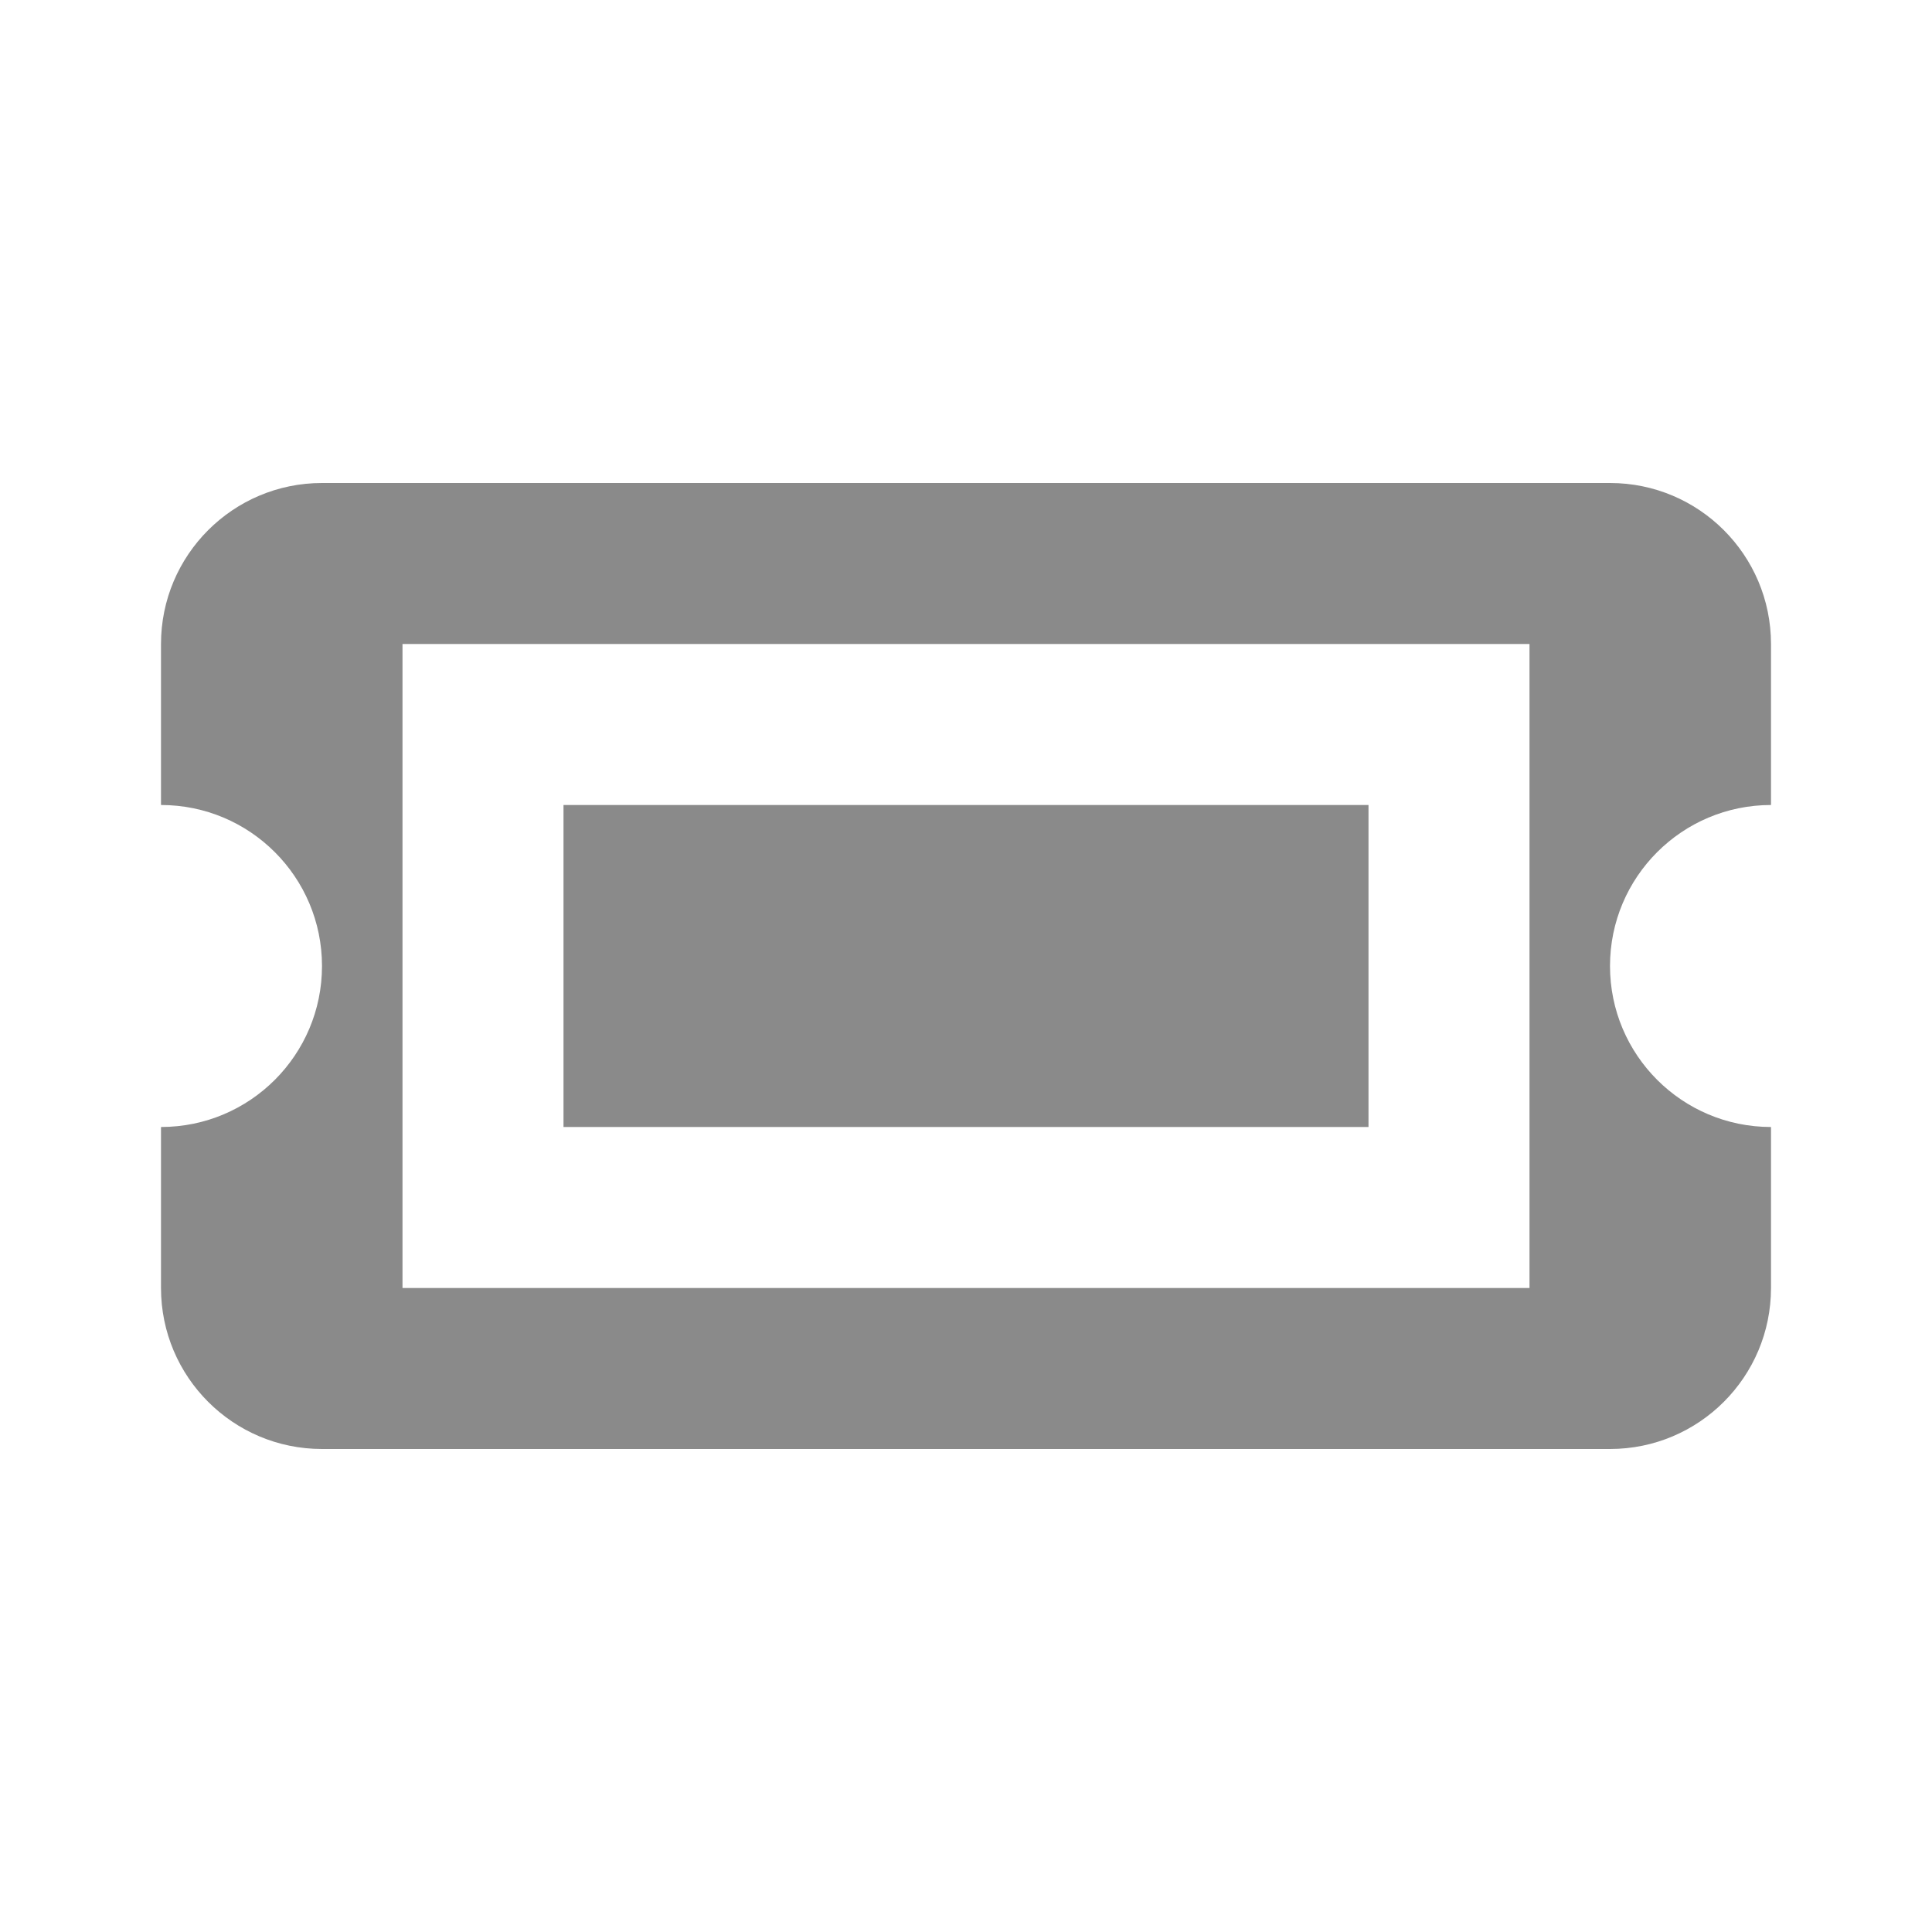
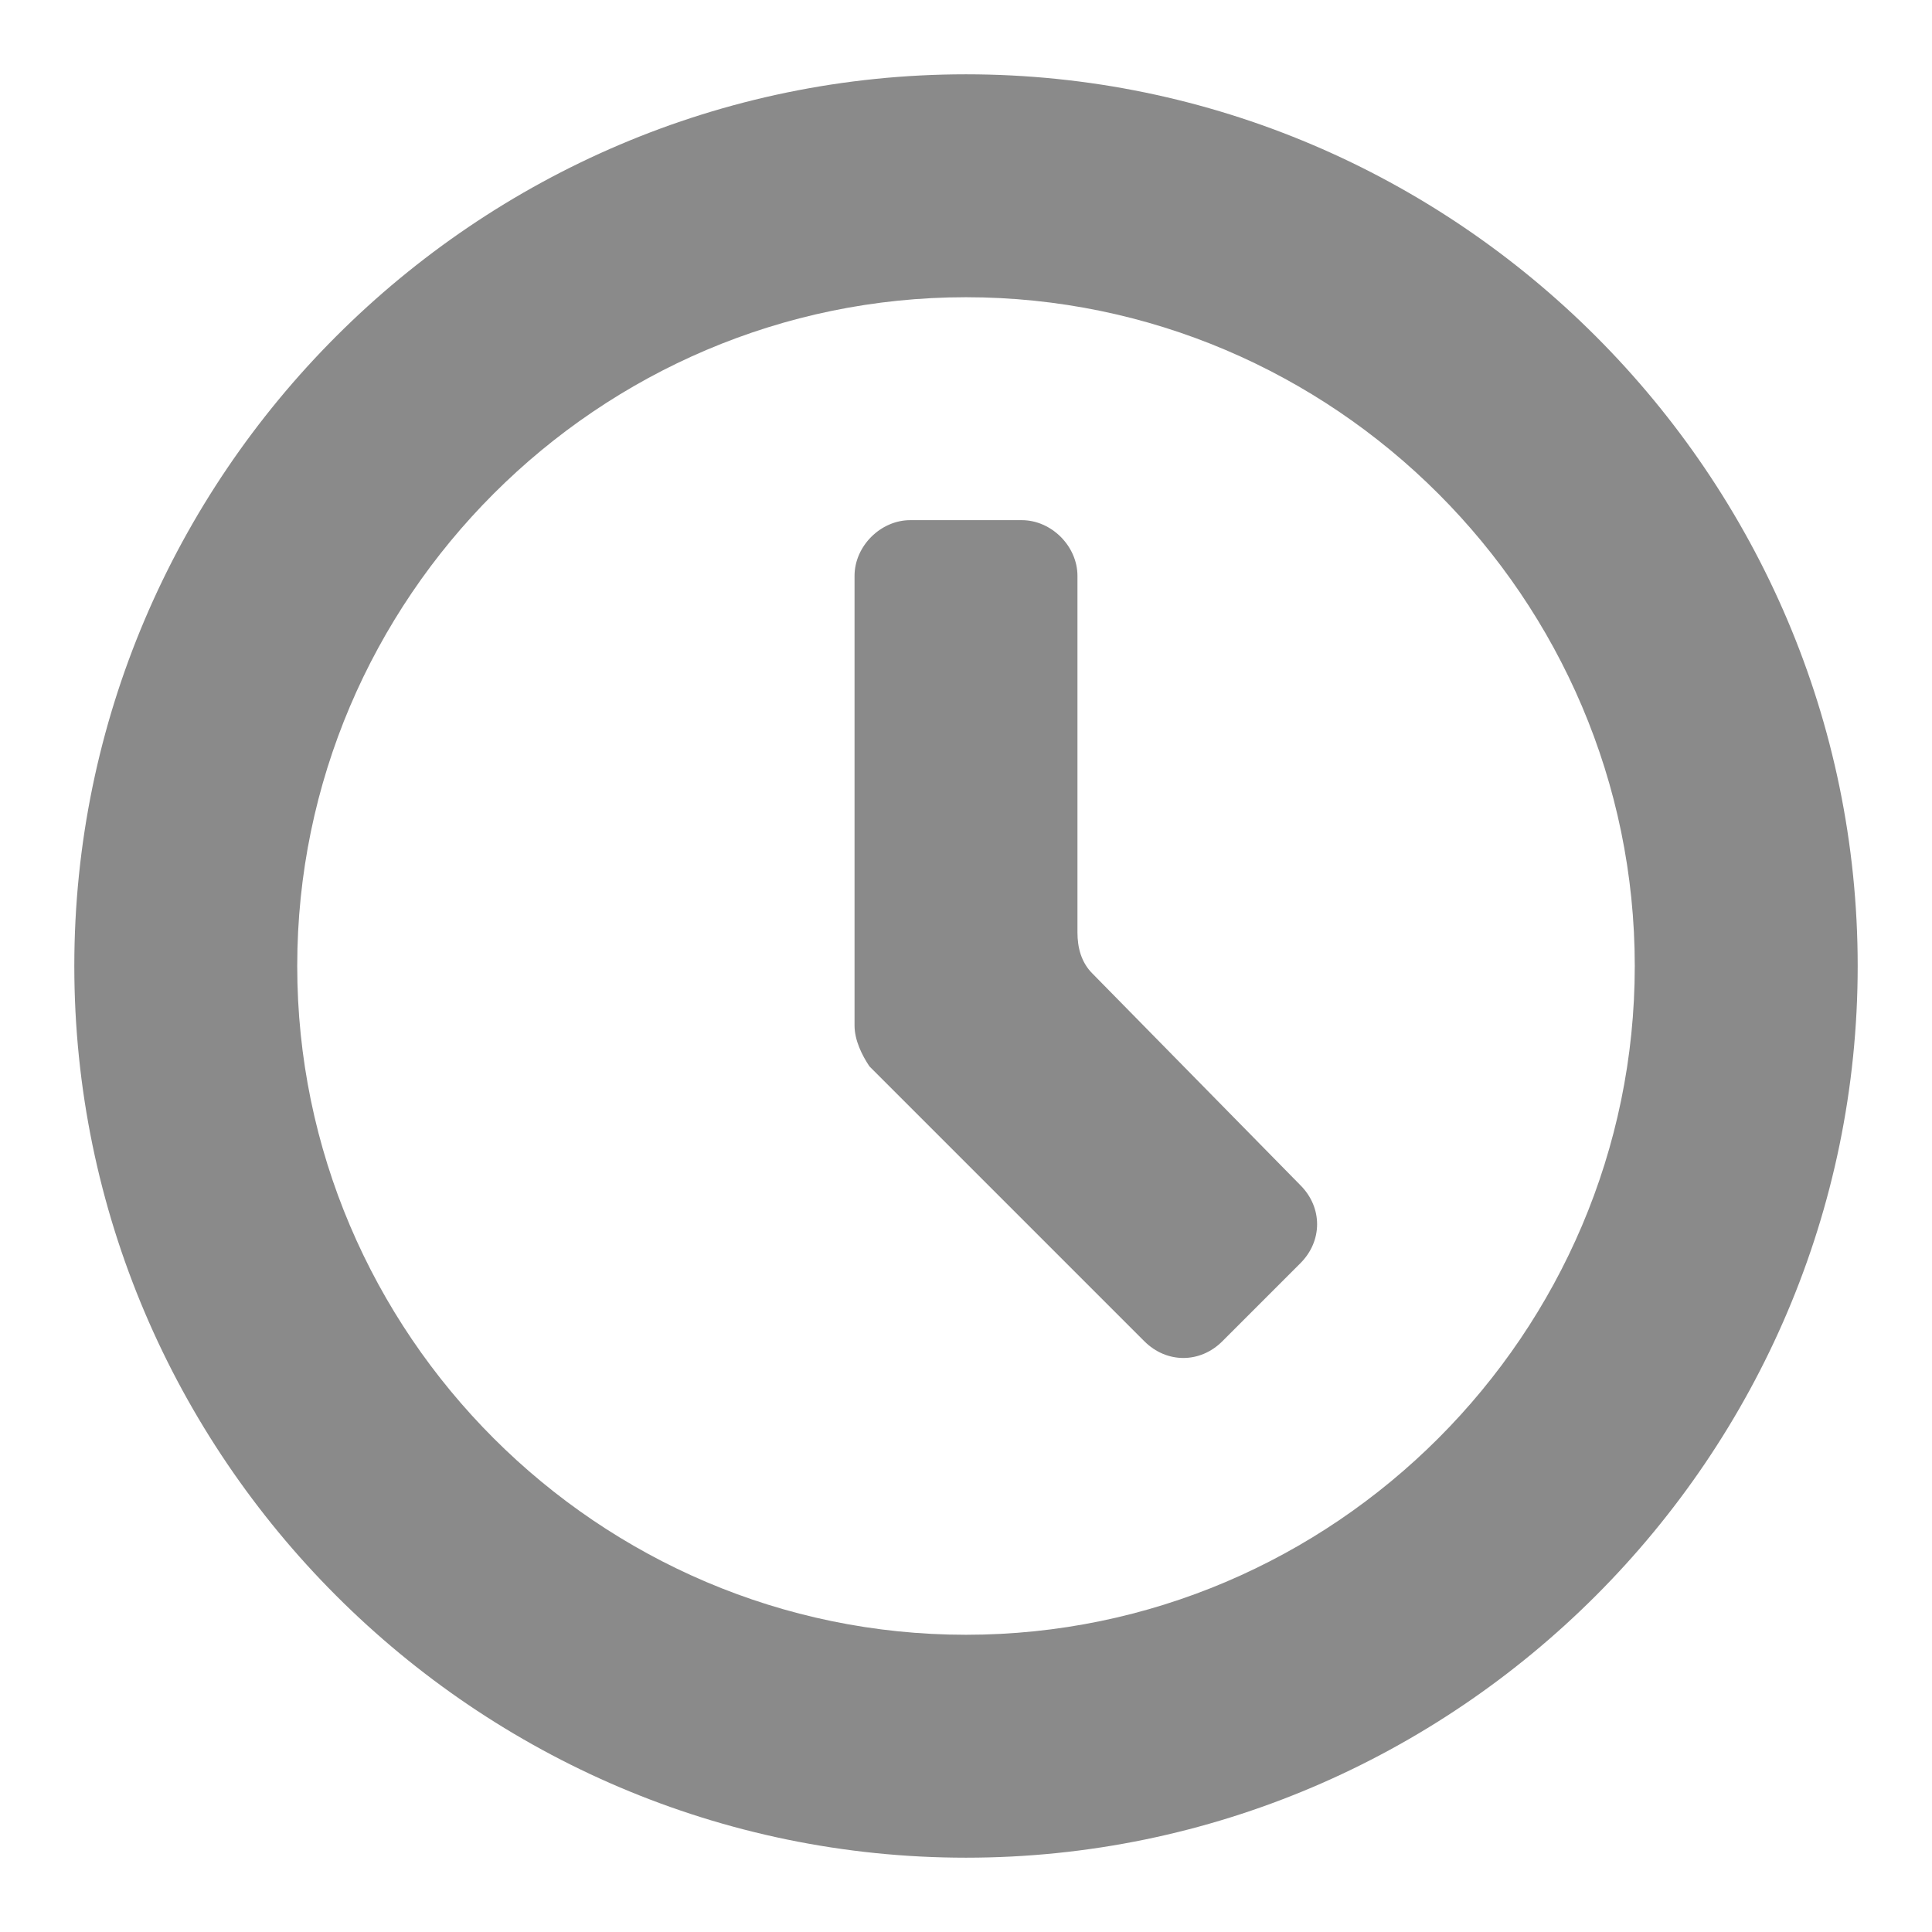
- <svg xmlns="http://www.w3.org/2000/svg" t="1590070187113" class="icon" viewBox="0 0 1024 1024" version="1.1" p-id="1524" width="200" height="200">
-   <path d="M85.333 426.667V341.333a85.333 85.333 0 0 1 85.333-85.333h682.667a85.333 85.333 0 0 1 85.333 85.333v85.333a85.333 85.333 0 1 0 0 170.667v85.333a85.333 85.333 0 0 1-85.333 85.333H170.667a85.333 85.333 0 0 1-85.333-85.333v-85.333a85.333 85.333 0 1 0 0-170.667z m128-85.333v341.333h597.333V341.333H213.333z m85.333 85.333h426.667v170.667H298.667v-170.667z" fill="#8a8a8a" p-id="1525" />
+ <svg xmlns="http://www.w3.org/2000/svg" t="1590070306510" class="icon" viewBox="0 0 1024 1024" version="1.1" p-id="3253" width="200" height="200">
+   <path d="M512 39.385C252.062 39.385 39.385 252.062 39.385 512s212.677 472.615 472.615 472.615 472.615-212.677 472.615-472.615S771.938 39.385 512 39.385z m0 827.077c-194.954 0-354.462-159.508-354.462-354.462S317.046 157.538 512 157.538s354.462 159.508 354.462 354.462-159.508 354.462-354.462 354.462z m66.954-350.523c-5.908-5.908-7.877-13.785-7.877-21.662v-189.046c0-15.754-13.785-29.538-29.538-29.538h-59.077c-15.754 0-29.538 13.785-29.538 29.538v238.277c0 7.877 3.938 15.754 7.877 21.662l145.723 145.723c11.815 11.815 29.538 11.815 41.354 0L689.231 669.538c11.815-11.815 11.815-29.538 0-41.354l-110.277-112.246z" p-id="3254" fill="#8a8a8a" />
</svg>
